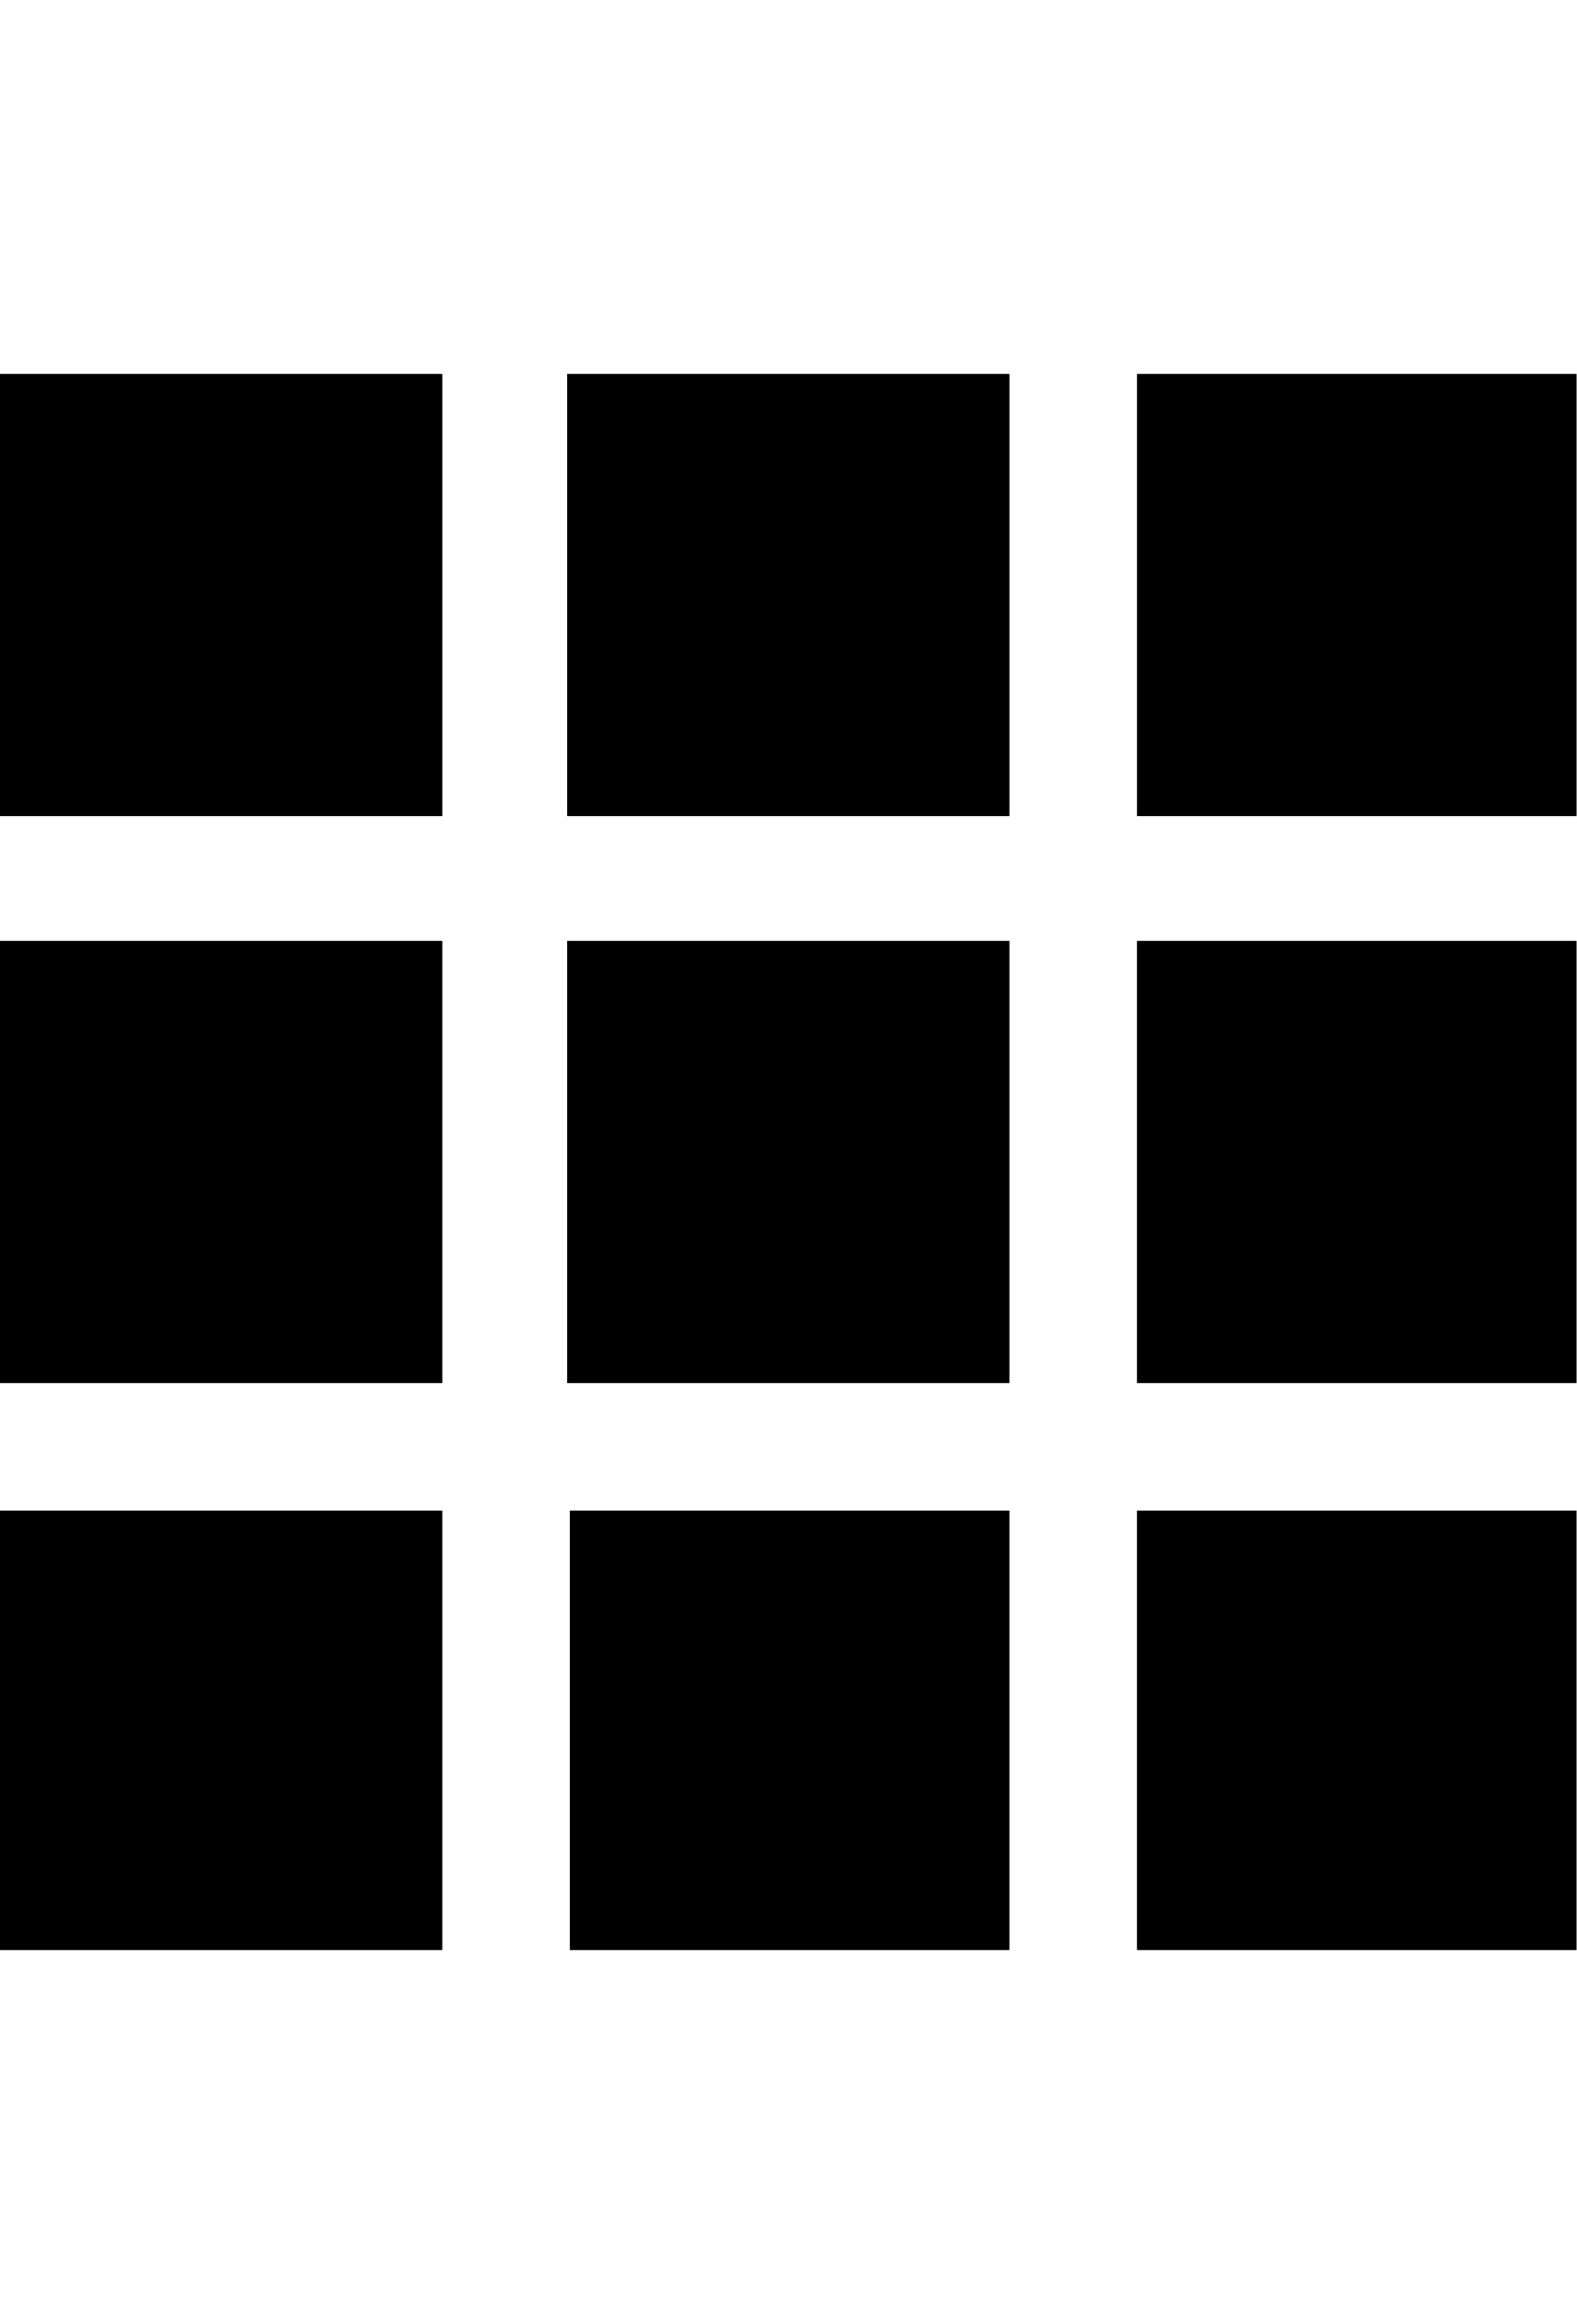
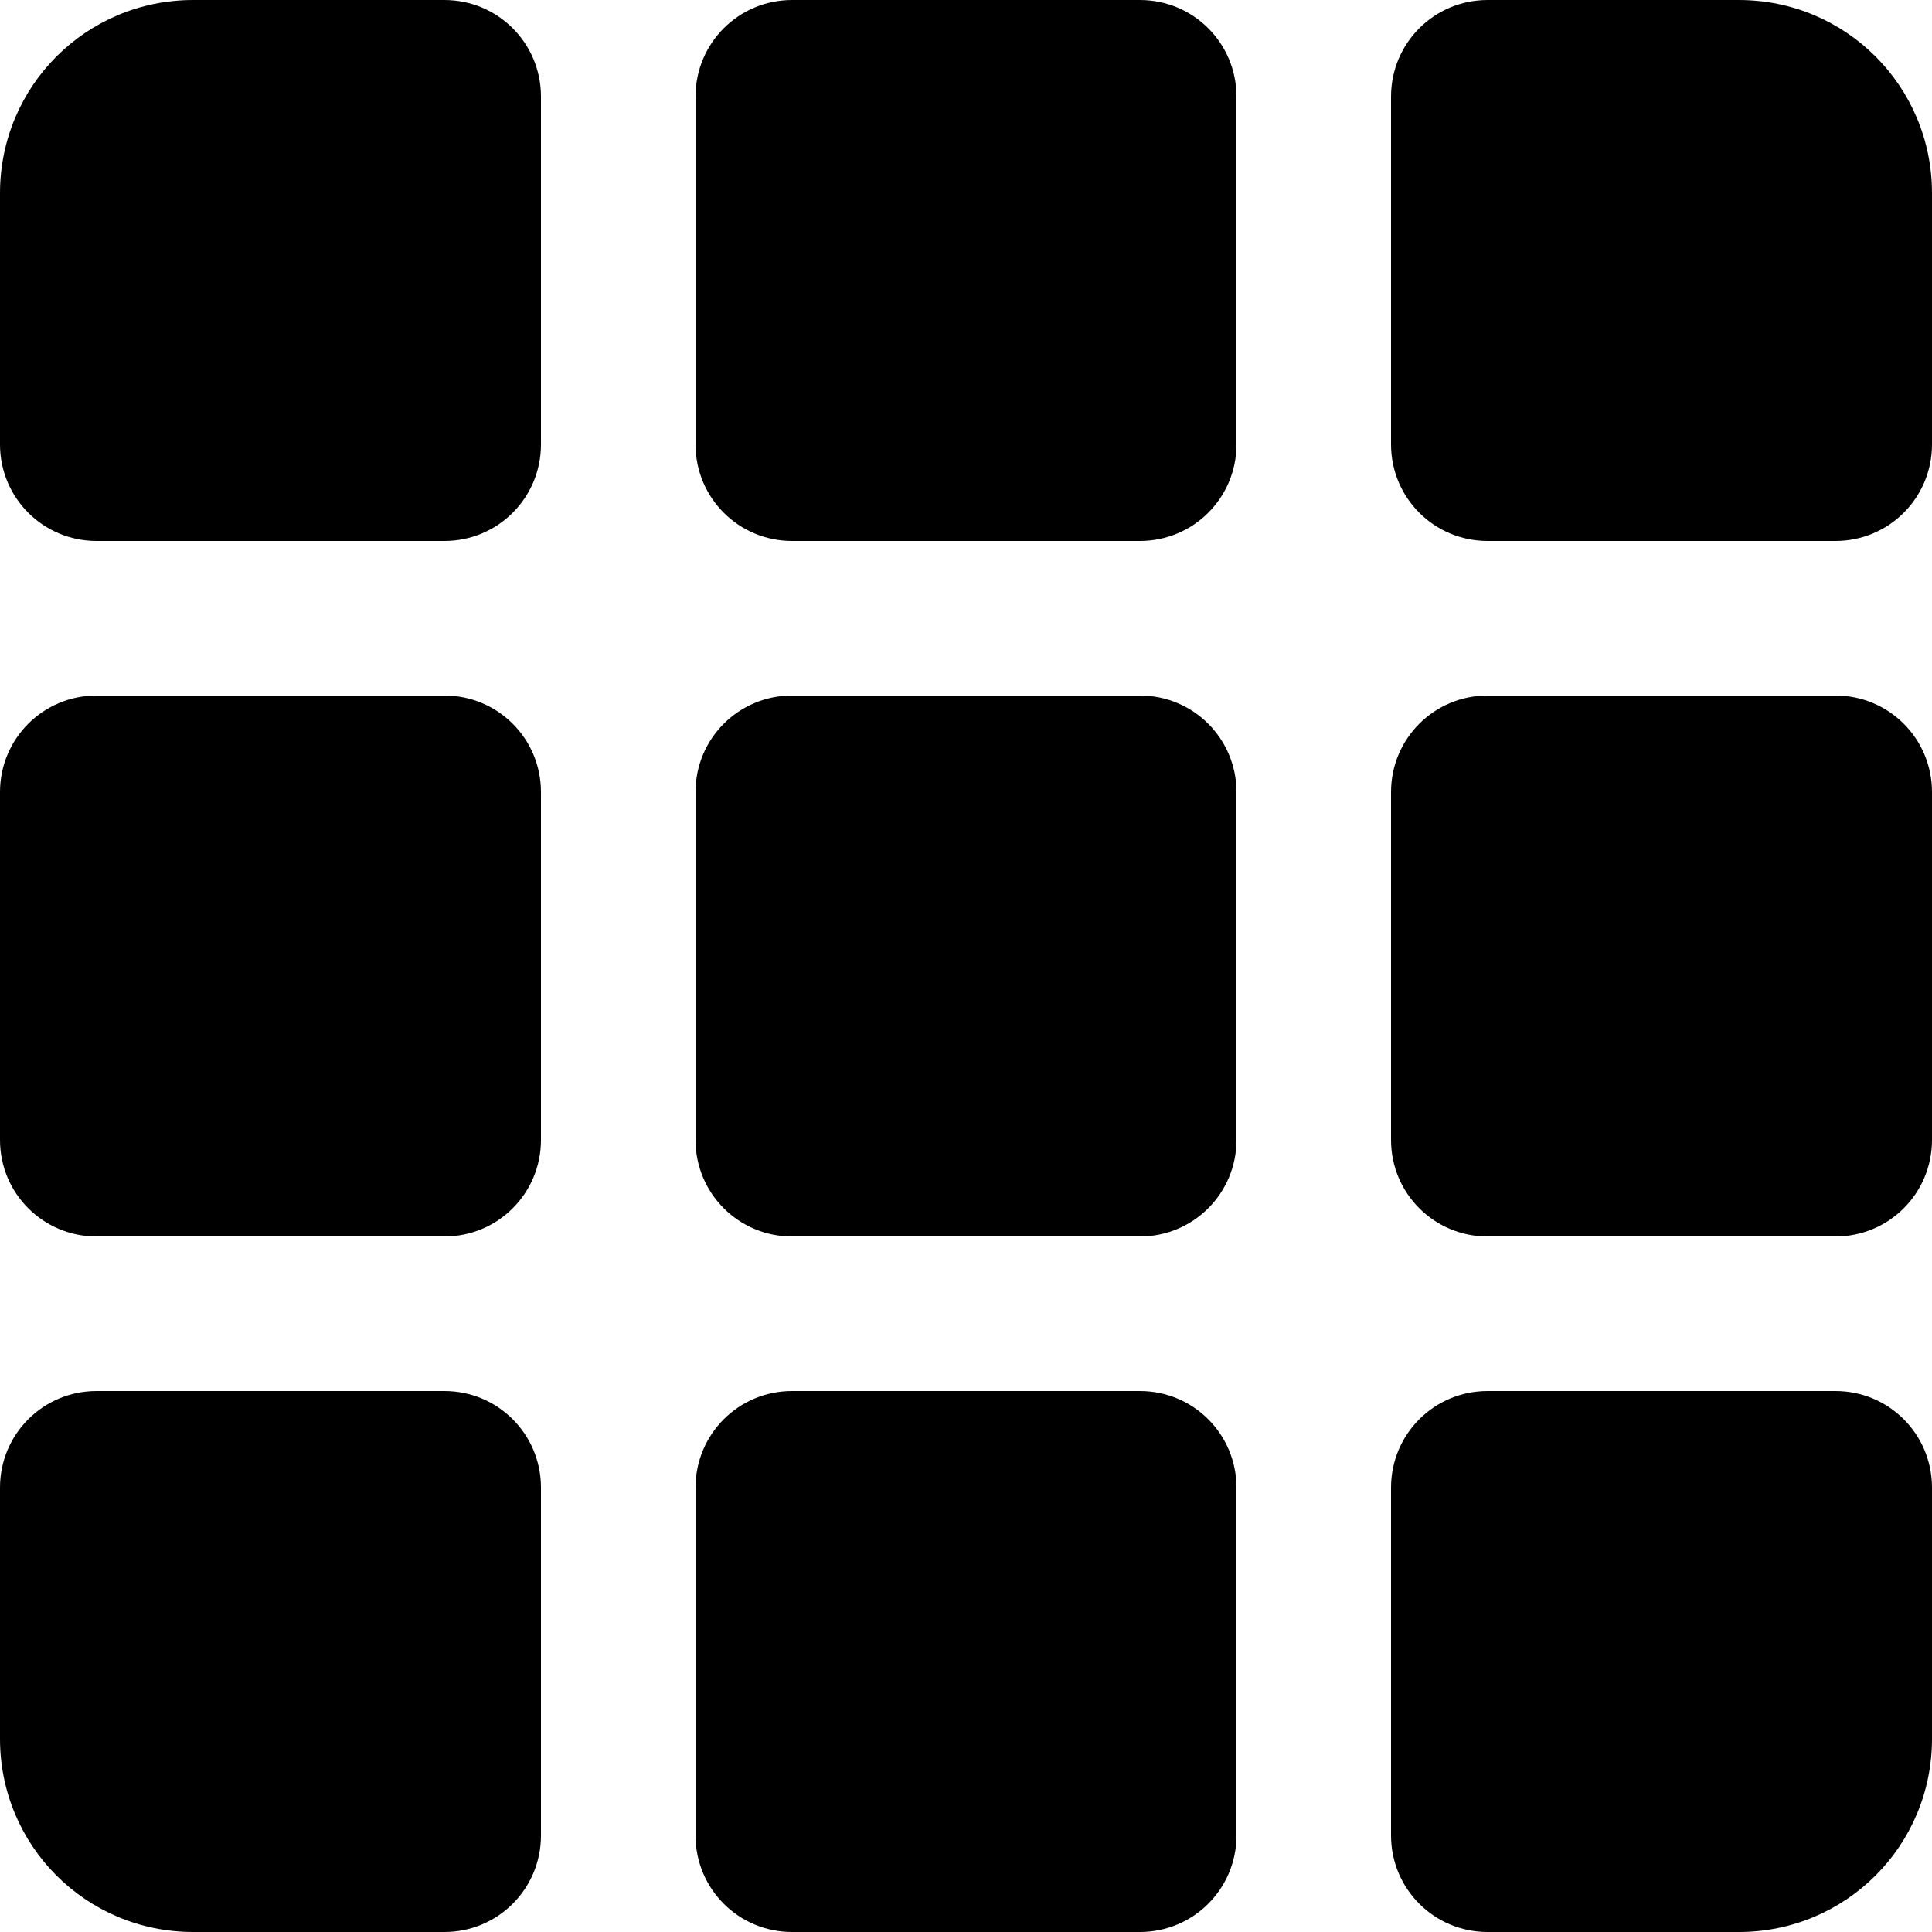
- <svg xmlns="http://www.w3.org/2000/svg" width="680" height="1002.626" viewBox="0 0 179.917 265.278" version="1.1" id="svg1">
+ <svg xmlns="http://www.w3.org/2000/svg" width="1000" height="1000" viewBox="0 0 264.583 264.583" version="1.1" id="svg1">
  <defs id="defs1" />
  <g id="layer1" transform="translate(-124.6188,-95.51458)">
-     <path d="m 124.619,138.195 v 50.476 h 50.476 v -50.476 z m 64.72,0 v 50.476 h 50.476 v 0 -50.476 0 z m 65.03,0 v 50.476 h 50.166 v -50.476 z m -129.751,64.72 v 50.476 h 50.476 v 0 -50.166 0 -0.31 z m 64.72,0 v 50.476 h 0.31 50.166 v 0 0 -50.166 0 -0.31 0 z m 65.03,0 v 50.476 0 h 50.166 v 0 -50.166 0 -0.31 z m -129.751,65.03 v 50.166 h 50.476 v -50.166 z m 65.03,0 v 50.166 h 50.166 v 0 -50.166 0 z m 64.72,0 v 50.166 h 50.166 v -50.166 z" id="path48" style="stroke-width:0.31" />
+     <path id="rect21677" style="fill-opacity:1;stroke-width:0;stroke-linecap:round;stroke-linejoin:round" d="M 151.077 95.515 C 136.419 95.515 124.619 107.315 124.619 121.973 L 124.619 156.369 C 124.619 163.698 130.519 169.598 137.848 169.598 L 185.473 169.598 C 192.802 169.598 198.702 163.698 198.702 156.369 L 198.702 108.744 C 198.702 101.415 192.802 95.515 185.473 95.515 L 151.077 95.515 z M 233.098 95.515 C 225.769 95.515 219.869 101.415 219.869 108.744 L 219.869 156.369 C 219.869 163.698 225.769 169.598 233.098 169.598 L 280.723 169.598 C 288.052 169.598 293.952 163.698 293.952 156.369 L 293.952 108.744 C 293.952 101.415 288.052 95.515 280.723 95.515 L 233.098 95.515 z M 328.348 95.515 C 321.019 95.515 315.119 101.415 315.119 108.744 L 315.119 156.369 C 315.119 163.698 321.019 169.598 328.348 169.598 L 375.973 169.598 C 383.302 169.598 389.202 163.698 389.202 156.369 L 389.202 121.973 C 389.202 107.315 377.402 95.515 362.744 95.515 L 328.348 95.515 z M 137.848 190.765 C 130.519 190.765 124.619 196.665 124.619 203.994 L 124.619 251.619 C 124.619 258.948 130.519 264.848 137.848 264.848 L 185.473 264.848 C 192.802 264.848 198.702 258.948 198.702 251.619 L 198.702 203.994 C 198.702 196.665 192.802 190.765 185.473 190.765 L 137.848 190.765 z M 233.098 190.765 C 225.769 190.765 219.869 196.665 219.869 203.994 L 219.869 251.619 C 219.869 258.948 225.769 264.848 233.098 264.848 L 280.723 264.848 C 288.052 264.848 293.952 258.948 293.952 251.619 L 293.952 203.994 C 293.952 196.665 288.052 190.765 280.723 190.765 L 233.098 190.765 z M 328.348 190.765 C 321.019 190.765 315.119 196.665 315.119 203.994 L 315.119 251.619 C 315.119 258.948 321.019 264.848 328.348 264.848 L 375.973 264.848 C 383.302 264.848 389.202 258.948 389.202 251.619 L 389.202 203.994 C 389.202 196.665 383.302 190.765 375.973 190.765 L 328.348 190.765 z M 137.848 286.015 C 130.519 286.015 124.619 291.915 124.619 299.244 L 124.619 333.64 C 124.619 348.297 136.419 360.098 151.077 360.098 L 185.473 360.098 C 192.802 360.098 198.702 354.198 198.702 346.869 L 198.702 299.244 C 198.702 291.915 192.802 286.015 185.473 286.015 L 137.848 286.015 z M 233.098 286.015 C 225.769 286.015 219.869 291.915 219.869 299.244 L 219.869 346.869 C 219.869 354.198 225.769 360.098 233.098 360.098 L 280.723 360.098 C 288.052 360.098 293.952 354.198 293.952 346.869 L 293.952 299.244 C 293.952 291.915 288.052 286.015 280.723 286.015 L 233.098 286.015 z M 328.348 286.015 C 321.019 286.015 315.119 291.915 315.119 299.244 L 315.119 346.869 C 315.119 354.198 321.019 360.098 328.348 360.098 L 362.744 360.098 C 377.402 360.098 389.202 348.297 389.202 333.64 L 389.202 299.244 C 389.202 291.915 383.302 286.015 375.973 286.015 L 328.348 286.015 z " />
  </g>
</svg>
